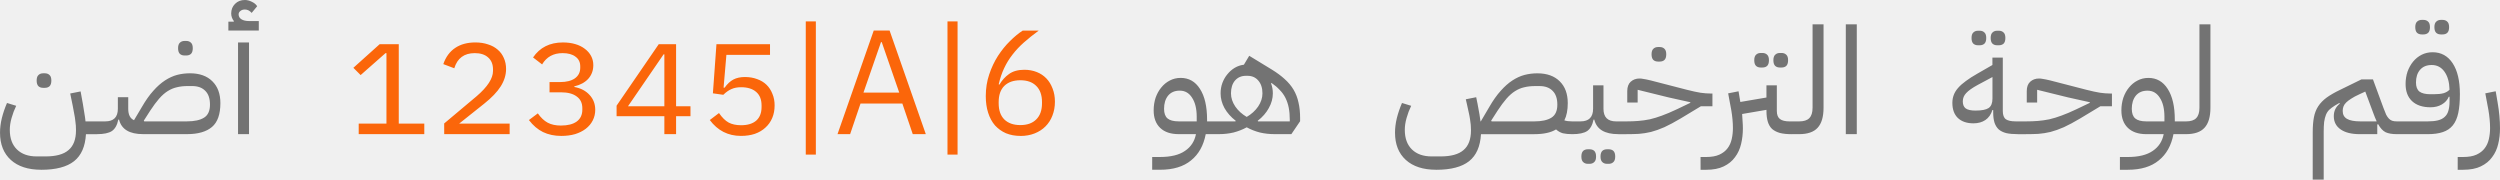
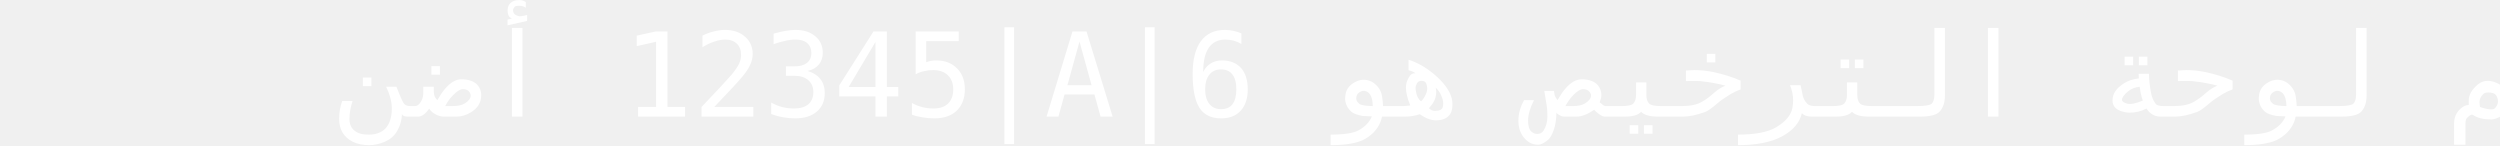
- <svg xmlns="http://www.w3.org/2000/svg" width="140.024mm" height="10.056mm" viewBox="0 0 140.024 10.056" version="1.1" id="svg1">
+ <svg xmlns="http://www.w3.org/2000/svg" width="177.954mm" height="10.344mm" viewBox="0 0 177.954 10.344" version="1.1" id="svg1">
  <defs id="defs1" />
-   <g id="layer1" transform="translate(-139.7,-391.0542)">
-     <path d="m 277.355,399.847 h 0.308 c 0.305,0 0.554,-0.044 0.748,-0.133 0.194,-0.089 0.346,-0.208 0.457,-0.357 0.111,-0.144 0.188,-0.316 0.233,-0.515 0.044,-0.194 0.067,-0.399 0.067,-0.615 0,-0.161 -0.008,-0.327 -0.025,-0.499 -0.017,-0.177 -0.039,-0.346 -0.067,-0.507 l -0.175,-0.939 0.582,-0.116 0.108,0.632 c 0.089,0.51 0.133,0.992 0.133,1.446 0,0.305 -0.033,0.596 -0.1,0.873 -0.067,0.283 -0.18,0.529 -0.341,0.74 -0.155,0.216 -0.366,0.388 -0.632,0.515 -0.26,0.127 -0.59,0.191 -0.989,0.191 h -0.308 z m -3.416,-1.828 0.166,-0.166 h 1.571 c 0.227,0 0.418,-0.019 0.573,-0.058 0.155,-0.039 0.28,-0.103 0.374,-0.191 0.1,-0.089 0.169,-0.202 0.208,-0.341 0.044,-0.144 0.067,-0.319 0.067,-0.524 v -0.266 h -0.042 c -0.078,0.183 -0.208,0.327 -0.391,0.432 -0.177,0.105 -0.388,0.158 -0.632,0.158 -0.443,0 -0.787,-0.114 -1.031,-0.341 -0.244,-0.227 -0.366,-0.549 -0.366,-0.964 0,-0.244 0.036,-0.474 0.108,-0.69 0.078,-0.216 0.183,-0.404 0.316,-0.565 0.133,-0.161 0.291,-0.288 0.474,-0.382 0.188,-0.094 0.393,-0.141 0.615,-0.141 0.477,0 0.851,0.205 1.122,0.615 0.271,0.41 0.407,0.986 0.407,1.729 0,0.416 -0.03,0.767 -0.091,1.056 -0.061,0.288 -0.163,0.521 -0.308,0.698 -0.139,0.172 -0.324,0.296 -0.557,0.374 -0.227,0.078 -0.51,0.116 -0.848,0.116 h -1.737 z m 2.061,-1.687 c 0.238,0 0.427,-0.019 0.565,-0.058 0.144,-0.044 0.255,-0.111 0.332,-0.199 -0.011,-0.421 -0.105,-0.756 -0.283,-1.006 -0.177,-0.249 -0.416,-0.374 -0.715,-0.374 -0.283,0 -0.501,0.091 -0.657,0.274 -0.15,0.177 -0.224,0.413 -0.224,0.706 0,0.233 0.064,0.402 0.191,0.507 0.133,0.1 0.341,0.15 0.623,0.15 z m 0.416,-3.349 c -0.111,0 -0.199,-0.03 -0.266,-0.091 -0.067,-0.067 -0.1,-0.172 -0.1,-0.316 0,-0.144 0.033,-0.247 0.1,-0.308 0.067,-0.067 0.155,-0.1 0.266,-0.1 h 0.091 c 0.111,0 0.199,0.033 0.266,0.1 0.067,0.061 0.1,0.163 0.1,0.308 0,0.144 -0.033,0.249 -0.1,0.316 -0.067,0.061 -0.155,0.091 -0.266,0.091 z m -1.072,0 c -0.111,0 -0.199,-0.03 -0.266,-0.091 -0.067,-0.067 -0.1,-0.172 -0.1,-0.316 0,-0.144 0.033,-0.247 0.1,-0.308 0.067,-0.067 0.155,-0.1 0.266,-0.1 h 0.091 c 0.111,0 0.199,0.033 0.266,0.1 0.067,0.061 0.1,0.163 0.1,0.308 0,0.144 -0.033,0.249 -0.1,0.316 -0.067,0.061 -0.155,0.091 -0.266,0.091 z m -6.109,5.469 c 0,-0.321 0.022,-0.598 0.067,-0.831 0.044,-0.233 0.125,-0.438 0.241,-0.615 0.116,-0.177 0.271,-0.338 0.465,-0.482 0.199,-0.144 0.454,-0.291 0.765,-0.44 l 1.188,-0.582 h 0.648 l 0.59,1.604 c 0.055,0.15 0.105,0.274 0.15,0.374 0.05,0.094 0.102,0.169 0.158,0.224 0.055,0.055 0.116,0.094 0.183,0.116 0.072,0.022 0.155,0.033 0.249,0.033 h 0.166 v 0.549 l -0.166,0.166 c -0.26,0 -0.468,-0.036 -0.623,-0.108 -0.155,-0.078 -0.294,-0.227 -0.416,-0.449 l -0.05,0.017 v 0.54 h -0.989 c -0.454,0 -0.809,-0.089 -1.064,-0.266 -0.255,-0.177 -0.382,-0.424 -0.382,-0.74 0,-0.294 0.114,-0.529 0.341,-0.706 l -0.033,-0.033 -0.258,0.15 c -0.122,0.078 -0.224,0.155 -0.308,0.233 -0.078,0.078 -0.139,0.172 -0.183,0.283 -0.044,0.111 -0.078,0.244 -0.1,0.399 -0.017,0.155 -0.025,0.344 -0.025,0.565 v 2.66 h -0.615 z m 1.679,-1.18 c 0,0.199 0.08,0.346 0.241,0.44 0.161,0.094 0.413,0.141 0.756,0.141 h 0.906 c -0.061,-0.127 -0.127,-0.291 -0.199,-0.49 l -0.44,-1.18 -0.341,0.158 c -0.183,0.083 -0.332,0.163 -0.449,0.241 -0.116,0.072 -0.211,0.144 -0.283,0.216 -0.072,0.072 -0.122,0.147 -0.15,0.224 -0.028,0.078 -0.042,0.161 -0.042,0.249 z m -9.187,0.748 0.166,-0.166 h 0.241 c 0.266,0 0.457,-0.061 0.573,-0.183 0.122,-0.122 0.183,-0.316 0.183,-0.582 v -4.671 h 0.615 v 4.671 c 0,0.51 -0.111,0.884 -0.332,1.122 -0.216,0.238 -0.562,0.357 -1.039,0.357 h -0.407 z m -3.291,1.828 h 0.44 c 0.604,0 1.069,-0.114 1.396,-0.341 0.332,-0.222 0.537,-0.535 0.615,-0.939 h -0.972 c -0.443,0 -0.787,-0.116 -1.031,-0.349 -0.244,-0.233 -0.366,-0.56 -0.366,-0.981 0,-0.249 0.036,-0.485 0.108,-0.706 0.078,-0.222 0.183,-0.413 0.316,-0.573 0.133,-0.166 0.291,-0.296 0.474,-0.391 0.188,-0.1 0.393,-0.15 0.615,-0.15 0.46,0 0.82,0.205 1.08,0.615 0.266,0.41 0.399,0.986 0.399,1.729 v 0.091 h 0.382 v 0.549 l -0.166,0.166 h -0.291 c -0.122,0.637 -0.396,1.128 -0.823,1.471 -0.421,0.349 -1,0.524 -1.737,0.524 h -0.44 z m 0.665,-2.693 c 0,0.244 0.064,0.421 0.191,0.532 0.133,0.111 0.341,0.166 0.623,0.166 h 1.014 v -0.258 c 0,-0.449 -0.086,-0.803 -0.258,-1.064 -0.166,-0.266 -0.396,-0.399 -0.69,-0.399 -0.283,0 -0.501,0.094 -0.657,0.283 -0.15,0.188 -0.224,0.435 -0.224,0.74 z m -6.383,0.864 0.166,-0.166 h 0.283 c 0.244,0 0.468,-0.008 0.673,-0.025 0.211,-0.017 0.424,-0.047 0.64,-0.091 0.216,-0.05 0.443,-0.119 0.682,-0.208 0.244,-0.089 0.518,-0.205 0.823,-0.349 l 0.765,-0.366 v -0.033 l -1.23,-0.274 -1.72,-0.424 v 0.715 h -0.582 v -0.64 c 0,-0.233 0.064,-0.407 0.191,-0.524 0.133,-0.122 0.299,-0.183 0.499,-0.183 0.061,0 0.133,0.008 0.216,0.025 0.089,0.011 0.224,0.039 0.407,0.083 l 2.028,0.524 c 0.305,0.078 0.56,0.133 0.765,0.166 0.205,0.028 0.382,0.042 0.532,0.042 h 0.133 v 0.715 h -0.648 l -1.13,0.682 c -0.344,0.205 -0.648,0.368 -0.914,0.49 -0.266,0.116 -0.515,0.205 -0.748,0.266 -0.233,0.055 -0.46,0.091 -0.682,0.108 -0.216,0.011 -0.449,0.017 -0.698,0.017 h -0.449 z m 0,0.549 c -0.255,0 -0.471,-0.019 -0.648,-0.058 -0.172,-0.044 -0.313,-0.114 -0.424,-0.208 -0.105,-0.1 -0.183,-0.224 -0.233,-0.374 -0.05,-0.155 -0.075,-0.346 -0.075,-0.573 v -0.141 h -0.042 c -0.078,0.249 -0.211,0.438 -0.399,0.565 -0.183,0.122 -0.404,0.183 -0.665,0.183 -0.371,0 -0.662,-0.1 -0.873,-0.299 -0.205,-0.199 -0.308,-0.482 -0.308,-0.848 0,-0.155 0.025,-0.299 0.075,-0.432 0.05,-0.139 0.13,-0.271 0.241,-0.399 0.116,-0.133 0.263,-0.263 0.44,-0.391 0.177,-0.133 0.393,-0.272 0.648,-0.416 l 0.839,-0.482 v -0.416 h 0.582 v 2.992 c 0,0.227 0.058,0.382 0.175,0.465 0.116,0.078 0.296,0.116 0.54,0.116 h 0.291 v 0.549 z m -2.36,-1.321 c 0.338,0 0.579,-0.047 0.723,-0.141 0.144,-0.1 0.216,-0.274 0.216,-0.524 v -1.213 l -0.839,0.449 c -0.294,0.161 -0.504,0.31 -0.632,0.449 -0.127,0.133 -0.191,0.288 -0.191,0.465 0,0.177 0.053,0.308 0.158,0.391 0.111,0.083 0.299,0.125 0.565,0.125 z m 1.205,-3.657 c -0.111,0 -0.199,-0.03 -0.266,-0.091 -0.067,-0.067 -0.1,-0.172 -0.1,-0.316 0,-0.144 0.033,-0.247 0.1,-0.308 0.067,-0.067 0.155,-0.1 0.266,-0.1 h 0.091 c 0.111,0 0.199,0.033 0.266,0.1 0.067,0.061 0.1,0.163 0.1,0.308 0,0.144 -0.033,0.249 -0.1,0.316 -0.067,0.061 -0.155,0.091 -0.266,0.091 z m -1.072,0 c -0.111,0 -0.199,-0.03 -0.266,-0.091 -0.067,-0.067 -0.1,-0.172 -0.1,-0.316 0,-0.144 0.033,-0.247 0.1,-0.308 0.067,-0.067 0.155,-0.1 0.266,-0.1 h 0.091 c 0.111,0 0.199,0.033 0.266,0.1 0.067,0.061 0.1,0.163 0.1,0.308 0,0.144 -0.033,0.249 -0.1,0.316 -0.067,0.061 -0.155,0.091 -0.266,0.091 z m -7.408,-1.172 h 0.615 v 6.15 h -0.615 z m -3.025,5.602 0.166,-0.166 h 0.241 c 0.266,0 0.457,-0.061 0.573,-0.183 0.122,-0.122 0.183,-0.316 0.183,-0.582 v -4.671 h 0.615 v 4.671 c 0,0.51 -0.111,0.884 -0.332,1.122 -0.216,0.238 -0.562,0.357 -1.039,0.357 h -0.407 z m -5.111,1.828 h 0.308 c 0.305,0 0.554,-0.044 0.748,-0.133 0.194,-0.089 0.346,-0.208 0.457,-0.357 0.111,-0.144 0.188,-0.316 0.233,-0.515 0.044,-0.194 0.067,-0.399 0.067,-0.615 0,-0.161 -0.008,-0.327 -0.025,-0.499 -0.017,-0.177 -0.039,-0.346 -0.067,-0.507 l -0.175,-0.939 0.582,-0.116 0.1,0.598 1.463,-0.249 v -0.682 h 0.582 v 1.438 c 0,0.211 0.058,0.36 0.175,0.449 0.116,0.089 0.296,0.133 0.54,0.133 h 0.291 v 0.549 l -0.166,0.166 h -0.017 c -0.255,0 -0.471,-0.022 -0.648,-0.067 -0.177,-0.05 -0.324,-0.125 -0.44,-0.224 -0.111,-0.105 -0.191,-0.241 -0.241,-0.407 -0.05,-0.166 -0.075,-0.366 -0.075,-0.598 v -0.067 l -1.363,0.233 c 0.011,0.139 0.019,0.274 0.025,0.407 0.011,0.133 0.017,0.266 0.017,0.399 0,0.305 -0.033,0.596 -0.1,0.873 -0.067,0.283 -0.18,0.529 -0.341,0.74 -0.155,0.216 -0.366,0.388 -0.632,0.515 -0.26,0.127 -0.59,0.191 -0.989,0.191 h -0.308 z m 4.446,-5.012 c -0.111,0 -0.199,-0.03 -0.266,-0.091 -0.067,-0.067 -0.1,-0.172 -0.1,-0.316 0,-0.144 0.033,-0.247 0.1,-0.308 0.067,-0.067 0.155,-0.1 0.266,-0.1 h 0.091 c 0.111,0 0.199,0.033 0.266,0.1 0.067,0.061 0.1,0.163 0.1,0.308 0,0.144 -0.033,0.249 -0.1,0.316 -0.067,0.061 -0.155,0.091 -0.266,0.091 z m -1.072,0 c -0.111,0 -0.199,-0.03 -0.266,-0.091 -0.067,-0.067 -0.1,-0.172 -0.1,-0.316 0,-0.144 0.033,-0.247 0.1,-0.308 0.067,-0.067 0.155,-0.1 0.266,-0.1 h 0.091 c 0.111,0 0.199,0.033 0.266,0.1 0.067,0.061 0.1,0.163 0.1,0.308 0,0.144 -0.033,0.249 -0.1,0.316 -0.067,0.061 -0.155,0.091 -0.266,0.091 z m -7.979,3.183 0.166,-0.166 h 0.283 c 0.244,0 0.468,-0.008 0.673,-0.025 0.211,-0.017 0.424,-0.047 0.64,-0.091 0.216,-0.05 0.443,-0.119 0.682,-0.208 0.244,-0.089 0.518,-0.205 0.823,-0.349 l 0.765,-0.366 v -0.033 l -1.23,-0.274 -1.72,-0.424 v 0.715 h -0.582 v -0.64 c 0,-0.233 0.064,-0.407 0.191,-0.524 0.133,-0.122 0.299,-0.183 0.499,-0.183 0.061,0 0.133,0.008 0.216,0.025 0.089,0.011 0.224,0.039 0.407,0.083 l 2.028,0.524 c 0.305,0.078 0.56,0.133 0.765,0.166 0.205,0.028 0.382,0.042 0.532,0.042 h 0.133 v 0.715 h -0.648 l -1.13,0.682 c -0.344,0.205 -0.648,0.368 -0.914,0.49 -0.266,0.116 -0.515,0.205 -0.748,0.266 -0.233,0.055 -0.46,0.091 -0.682,0.108 -0.216,0.011 -0.449,0.017 -0.698,0.017 h -0.449 z m 2.227,-3.516 c -0.111,0 -0.199,-0.03 -0.266,-0.091 -0.067,-0.067 -0.1,-0.172 -0.1,-0.316 0,-0.144 0.033,-0.247 0.1,-0.308 0.067,-0.067 0.155,-0.1 0.266,-0.1 h 0.091 c 0.111,0 0.199,0.033 0.266,0.1 0.067,0.061 0.1,0.163 0.1,0.308 0,0.144 -0.033,0.249 -0.1,0.316 -0.067,0.061 -0.155,0.091 -0.266,0.091 z m -4.804,3.516 0.166,-0.166 h 0.291 c 0.471,0 0.706,-0.235 0.706,-0.706 v -1.313 h 0.582 v 1.313 c 0,0.471 0.235,0.706 0.706,0.706 h 0.291 v 0.549 l -0.166,0.166 c -0.765,0 -1.213,-0.272 -1.346,-0.814 h -0.042 c -0.061,0.305 -0.18,0.518 -0.357,0.64 -0.177,0.116 -0.454,0.175 -0.831,0.175 z m 1.945,2.211 c -0.111,0 -0.199,-0.033 -0.266,-0.1 -0.067,-0.061 -0.1,-0.163 -0.1,-0.308 0,-0.144 0.033,-0.249 0.1,-0.316 0.067,-0.061 0.155,-0.091 0.266,-0.091 h 0.091 c 0.111,0 0.199,0.03 0.266,0.091 0.067,0.067 0.1,0.172 0.1,0.316 0,0.144 -0.033,0.247 -0.1,0.308 -0.067,0.067 -0.155,0.1 -0.266,0.1 z m -1.072,0 c -0.111,0 -0.199,-0.033 -0.266,-0.1 -0.067,-0.061 -0.1,-0.163 -0.1,-0.308 0,-0.144 0.033,-0.249 0.1,-0.316 0.067,-0.061 0.155,-0.091 0.266,-0.091 h 0.091 c 0.111,0 0.199,0.03 0.266,0.091 0.067,0.067 0.1,0.172 0.1,0.316 0,0.144 -0.033,0.247 -0.1,0.308 -0.067,0.067 -0.155,0.1 -0.266,0.1 z m -8.502,0.332 c -0.726,0 -1.291,-0.183 -1.695,-0.549 -0.404,-0.366 -0.607,-0.875 -0.607,-1.529 0,-0.255 0.033,-0.524 0.1,-0.806 0.072,-0.288 0.169,-0.573 0.291,-0.856 l 0.515,0.158 c -0.105,0.216 -0.191,0.443 -0.258,0.682 -0.067,0.233 -0.1,0.454 -0.1,0.665 0,0.471 0.133,0.837 0.399,1.097 0.266,0.26 0.634,0.391 1.105,0.391 h 0.499 c 0.587,0 1.017,-0.119 1.288,-0.357 0.277,-0.233 0.416,-0.601 0.416,-1.105 0,-0.067 -0.003,-0.136 -0.008,-0.208 0,-0.072 -0.008,-0.158 -0.025,-0.258 -0.011,-0.105 -0.03,-0.23 -0.058,-0.374 -0.028,-0.144 -0.067,-0.321 -0.116,-0.532 l -0.083,-0.366 0.582,-0.116 0.075,0.366 c 0.044,0.233 0.08,0.429 0.108,0.59 0.028,0.155 0.047,0.288 0.058,0.399 h 0.017 l 0.474,-0.806 c 0.211,-0.366 0.424,-0.668 0.64,-0.906 0.216,-0.244 0.435,-0.438 0.657,-0.582 0.222,-0.144 0.446,-0.247 0.673,-0.308 0.233,-0.061 0.474,-0.091 0.723,-0.091 0.537,0 0.956,0.15 1.255,0.449 0.299,0.294 0.449,0.701 0.449,1.222 0,0.388 -0.064,0.709 -0.191,0.964 0.116,0.039 0.266,0.058 0.449,0.058 h 0.166 v 0.549 l -0.166,0.166 c -0.211,0 -0.388,-0.017 -0.532,-0.05 -0.139,-0.039 -0.266,-0.111 -0.382,-0.216 -0.288,0.177 -0.693,0.266 -1.213,0.266 h -2.992 c -0.039,0.687 -0.26,1.191 -0.665,1.513 -0.404,0.321 -1.02,0.482 -1.845,0.482 z m 5.502,-2.709 c 0.416,0 0.734,-0.069 0.956,-0.208 0.222,-0.139 0.332,-0.382 0.332,-0.731 0,-0.344 -0.089,-0.601 -0.266,-0.773 -0.172,-0.177 -0.416,-0.266 -0.731,-0.266 h -0.249 c -0.222,0 -0.424,0.022 -0.607,0.067 -0.177,0.039 -0.349,0.111 -0.515,0.216 -0.161,0.1 -0.321,0.241 -0.482,0.424 -0.155,0.177 -0.321,0.402 -0.499,0.673 l -0.357,0.557 0.025,0.042 z m -18.113,0.166 0.166,-0.166 h 1.205 l 0.017,-0.033 c -0.272,-0.211 -0.482,-0.449 -0.632,-0.715 -0.144,-0.266 -0.216,-0.54 -0.216,-0.823 0,-0.205 0.033,-0.399 0.1,-0.582 0.072,-0.188 0.166,-0.352 0.283,-0.49 0.116,-0.144 0.252,-0.263 0.407,-0.357 0.161,-0.094 0.332,-0.152 0.515,-0.175 l 0.299,-0.499 1.255,0.765 c 0.288,0.177 0.532,0.357 0.731,0.54 0.205,0.183 0.371,0.382 0.499,0.598 0.127,0.216 0.219,0.454 0.274,0.715 0.061,0.255 0.091,0.549 0.091,0.881 v 0.166 l -0.49,0.723 h -0.947 c -0.283,0 -0.554,-0.03 -0.814,-0.091 -0.26,-0.067 -0.507,-0.163 -0.74,-0.291 -0.233,0.127 -0.479,0.224 -0.74,0.291 -0.26,0.061 -0.532,0.091 -0.814,0.091 h -0.449 z m 2.003,-0.416 c 0.266,-0.155 0.479,-0.349 0.64,-0.582 0.161,-0.238 0.241,-0.485 0.241,-0.74 0,-0.299 -0.078,-0.537 -0.233,-0.715 -0.15,-0.177 -0.352,-0.266 -0.607,-0.266 h -0.083 c -0.255,0 -0.46,0.089 -0.615,0.266 -0.15,0.177 -0.224,0.416 -0.224,0.715 0,0.255 0.08,0.501 0.241,0.74 0.161,0.233 0.374,0.427 0.64,0.582 z m 1.363,-1.878 c 0.067,0.177 0.1,0.363 0.1,0.557 0,0.283 -0.075,0.557 -0.224,0.823 -0.144,0.266 -0.352,0.504 -0.623,0.715 l 0.017,0.033 h 1.779 v -0.091 c 0,-0.249 -0.019,-0.474 -0.058,-0.673 -0.039,-0.199 -0.1,-0.382 -0.183,-0.549 -0.083,-0.166 -0.191,-0.316 -0.324,-0.449 -0.127,-0.139 -0.28,-0.269 -0.457,-0.391 z m -6.657,4.122 h 0.44 c 0.604,0 1.069,-0.114 1.396,-0.341 0.332,-0.222 0.537,-0.535 0.615,-0.939 h -0.972 c -0.443,0 -0.787,-0.116 -1.031,-0.349 -0.244,-0.233 -0.366,-0.56 -0.366,-0.981 0,-0.249 0.036,-0.485 0.108,-0.706 0.078,-0.222 0.183,-0.413 0.316,-0.573 0.133,-0.166 0.291,-0.296 0.474,-0.391 0.188,-0.1 0.393,-0.15 0.615,-0.15 0.46,0 0.82,0.205 1.08,0.615 0.266,0.41 0.399,0.986 0.399,1.729 v 0.091 h 0.382 v 0.549 l -0.166,0.166 h -0.291 c -0.122,0.637 -0.396,1.128 -0.823,1.471 -0.421,0.349 -1,0.524 -1.737,0.524 h -0.44 z m 0.665,-2.693 c 0,0.244 0.064,0.421 0.191,0.532 0.133,0.111 0.341,0.166 0.623,0.166 h 1.014 v -0.258 c 0,-0.449 -0.086,-0.803 -0.258,-1.064 -0.166,-0.266 -0.396,-0.399 -0.69,-0.399 -0.283,0 -0.501,0.094 -0.657,0.283 -0.15,0.188 -0.224,0.435 -0.224,0.74 z m -52.407,-4.887 h 0.299 l 0.008,-0.033 c -0.044,-0.055 -0.08,-0.119 -0.108,-0.191 -0.028,-0.078 -0.042,-0.155 -0.042,-0.233 0,-0.216 0.072,-0.396 0.216,-0.54 0.144,-0.144 0.327,-0.216 0.549,-0.216 0.127,0 0.258,0.033 0.391,0.1 0.133,0.061 0.233,0.144 0.299,0.249 l -0.308,0.374 c -0.111,-0.127 -0.238,-0.191 -0.382,-0.191 -0.1,0 -0.183,0.028 -0.249,0.083 -0.067,0.05 -0.1,0.114 -0.1,0.191 0,0.116 0.053,0.208 0.158,0.274 0.105,0.067 0.252,0.1 0.44,0.1 h 0.532 v 0.532 h -1.704 z m 0.54,1.164 h 0.615 v 5.136 h -0.615 z m -6.15,3.715 c 0,0.332 0.108,0.546 0.324,0.64 l 0.441,-0.74 c 0.211,-0.366 0.424,-0.668 0.64,-0.906 0.216,-0.244 0.435,-0.438 0.657,-0.582 0.222,-0.144 0.446,-0.247 0.673,-0.308 0.233,-0.061 0.474,-0.091 0.723,-0.091 0.537,0 0.956,0.15 1.255,0.449 0.299,0.294 0.449,0.701 0.449,1.222 0,0.626 -0.158,1.072 -0.474,1.338 -0.316,0.266 -0.781,0.399 -1.396,0.399 h -2.46 c -0.765,0 -1.213,-0.272 -1.346,-0.814 h -0.042 c -0.061,0.305 -0.18,0.518 -0.357,0.64 -0.177,0.116 -0.454,0.175 -0.831,0.175 v -0.549 l 0.166,-0.166 h 0.291 c 0.471,0 0.706,-0.235 0.706,-0.706 v -0.648 h 0.582 z m 3.291,0.706 c 0.416,0 0.734,-0.069 0.956,-0.208 0.222,-0.139 0.332,-0.382 0.332,-0.731 0,-0.344 -0.089,-0.601 -0.266,-0.773 -0.172,-0.177 -0.416,-0.266 -0.731,-0.266 h -0.249 c -0.222,0 -0.424,0.022 -0.607,0.067 -0.177,0.039 -0.349,0.111 -0.515,0.216 -0.161,0.1 -0.321,0.241 -0.482,0.424 -0.155,0.177 -0.321,0.402 -0.499,0.673 l -0.357,0.557 0.025,0.042 z m -0.133,-3.69 c -0.111,0 -0.199,-0.03 -0.266,-0.091 -0.067,-0.067 -0.1,-0.172 -0.1,-0.316 0,-0.144 0.033,-0.247 0.1,-0.308 0.067,-0.067 0.155,-0.1 0.266,-0.1 h 0.091 c 0.111,0 0.199,0.033 0.266,0.1 0.067,0.061 0.1,0.163 0.1,0.308 0,0.144 -0.033,0.249 -0.1,0.316 -0.067,0.061 -0.155,0.091 -0.266,0.091 z m -8.037,6.4 c -0.726,0 -1.291,-0.183 -1.695,-0.549 -0.404,-0.366 -0.607,-0.875 -0.607,-1.529 0,-0.255 0.033,-0.524 0.1,-0.806 0.072,-0.288 0.169,-0.573 0.291,-0.856 l 0.515,0.158 c -0.105,0.216 -0.191,0.443 -0.258,0.682 -0.067,0.233 -0.1,0.454 -0.1,0.665 0,0.471 0.133,0.837 0.399,1.097 0.266,0.26 0.634,0.391 1.105,0.391 h 0.499 c 0.587,0 1.017,-0.119 1.288,-0.357 0.277,-0.233 0.416,-0.601 0.416,-1.105 0,-0.089 -0.003,-0.177 -0.008,-0.266 -0.005,-0.089 -0.016,-0.186 -0.033,-0.291 -0.011,-0.111 -0.03,-0.233 -0.058,-0.366 -0.022,-0.133 -0.05,-0.283 -0.083,-0.449 l -0.141,-0.69 0.582,-0.116 0.125,0.69 c 0.039,0.216 0.069,0.404 0.091,0.565 0.028,0.155 0.047,0.296 0.058,0.424 h 0.814 v 0.549 l -0.166,0.166 h -0.623 c -0.039,0.687 -0.26,1.191 -0.665,1.513 -0.404,0.321 -1.02,0.482 -1.845,0.482 z m 0.116,-4.588 c -0.111,0 -0.199,-0.03 -0.266,-0.091 -0.067,-0.067 -0.1,-0.172 -0.1,-0.316 0,-0.144 0.033,-0.247 0.1,-0.308 0.067,-0.067 0.155,-0.1 0.266,-0.1 h 0.091 c 0.111,0 0.199,0.033 0.266,0.1 0.067,0.061 0.1,0.163 0.1,0.308 0,0.144 -0.033,0.249 -0.1,0.316 -0.067,0.061 -0.155,0.091 -0.266,0.091 z" id="text10" style="font-size:8.311px;line-height:1.25;font-family:'IBM Plex Sans Arabic';-inkscape-font-specification:'IBM Plex Sans Arabic';text-align:center;letter-spacing:0px;word-spacing:2.646px;direction:rtl;text-anchor:middle;fill:#737373;fill-opacity:1;stroke-width:0.058" aria-label="رقم لوحة الترخيص هو ⁦12345|A|6⁩ أضن&#10;" />
-     <path d="m 159.791,397.977 h 1.554 v -3.948 h -0.05 l -1.396,1.23 -0.407,-0.407 1.471,-1.321 h 1.072 v 4.446 h 1.43 v 0.59 h -3.674 z m 4.787,-0.008 1.812,-1.521 c 0.615,-0.526 0.923,-1 0.923,-1.421 v -0.083 c 0,-0.288 -0.091,-0.513 -0.274,-0.673 -0.177,-0.161 -0.427,-0.241 -0.748,-0.241 -0.593,0 -0.975,0.283 -1.147,0.848 l -0.615,-0.233 c 0.139,-0.399 0.36,-0.701 0.665,-0.906 0.305,-0.205 0.682,-0.308 1.13,-0.308 0.26,0 0.496,0.036 0.706,0.108 0.216,0.067 0.399,0.166 0.549,0.299 0.15,0.127 0.263,0.283 0.341,0.465 0.083,0.183 0.125,0.388 0.125,0.615 0,0.332 -0.1,0.657 -0.299,0.972 -0.199,0.316 -0.513,0.643 -0.939,0.981 l -1.388,1.105 h 2.826 v 0.59 h -3.665 z m 6.499,-2.319 c 0.349,0 0.623,-0.069 0.823,-0.208 0.199,-0.144 0.299,-0.341 0.299,-0.59 v -0.083 c 0,-0.233 -0.089,-0.413 -0.266,-0.54 -0.172,-0.133 -0.413,-0.199 -0.723,-0.199 -0.515,0 -0.898,0.211 -1.147,0.632 l -0.507,-0.391 c 0.382,-0.56 0.939,-0.839 1.671,-0.839 0.255,0 0.485,0.03 0.69,0.091 0.211,0.061 0.391,0.15 0.54,0.266 0.15,0.111 0.266,0.244 0.349,0.399 0.083,0.155 0.125,0.327 0.125,0.515 0,0.299 -0.094,0.554 -0.283,0.765 -0.188,0.205 -0.449,0.346 -0.781,0.424 v 0.033 c 0.36,0.067 0.645,0.216 0.856,0.449 0.211,0.227 0.316,0.504 0.316,0.831 0,0.216 -0.047,0.416 -0.141,0.598 -0.089,0.177 -0.219,0.332 -0.391,0.465 -0.166,0.127 -0.366,0.227 -0.598,0.299 -0.233,0.067 -0.49,0.1 -0.773,0.1 -0.382,0 -0.723,-0.072 -1.022,-0.216 -0.294,-0.144 -0.557,-0.368 -0.79,-0.673 l 0.499,-0.374 c 0.172,0.244 0.357,0.418 0.557,0.524 0.199,0.105 0.443,0.158 0.731,0.158 0.388,0 0.684,-0.075 0.889,-0.224 0.211,-0.155 0.316,-0.377 0.316,-0.665 v -0.083 c 0,-0.288 -0.105,-0.507 -0.316,-0.657 -0.205,-0.155 -0.501,-0.233 -0.889,-0.233 h -0.632 v -0.573 z m 5.834,1.912 h -2.676 v -0.59 l 2.36,-3.441 h 0.972 v 3.474 h 0.806 v 0.557 h -0.806 v 1.006 h -0.657 z m 0,-0.557 v -2.909 h -0.042 l -1.995,2.909 z m 3.474,-2.876 -0.158,1.837 h 0.058 c 0.15,-0.211 0.313,-0.363 0.49,-0.457 0.177,-0.094 0.393,-0.141 0.648,-0.141 0.249,0 0.476,0.039 0.682,0.116 0.205,0.072 0.38,0.177 0.524,0.316 0.144,0.139 0.255,0.308 0.332,0.507 0.083,0.194 0.125,0.41 0.125,0.648 0,0.26 -0.044,0.496 -0.133,0.706 -0.089,0.211 -0.216,0.391 -0.382,0.54 -0.161,0.15 -0.357,0.266 -0.59,0.349 -0.233,0.078 -0.493,0.116 -0.781,0.116 -0.72,0 -1.302,-0.296 -1.745,-0.889 l 0.515,-0.391 c 0.177,0.255 0.357,0.432 0.54,0.532 0.188,0.1 0.421,0.15 0.698,0.15 0.366,0 0.648,-0.086 0.848,-0.258 0.199,-0.177 0.299,-0.432 0.299,-0.765 v -0.083 c 0,-0.332 -0.1,-0.585 -0.299,-0.756 -0.199,-0.177 -0.482,-0.266 -0.848,-0.266 -0.205,0 -0.382,0.033 -0.532,0.1 -0.15,0.061 -0.305,0.169 -0.465,0.324 l -0.582,-0.083 0.199,-2.751 h 3 v 0.598 z m 4.446,5.585 v -7.463 h 0.565 v 7.463 z m 5.992,-1.147 -0.582,-1.712 h -2.344 l -0.582,1.712 h -0.706 l 2.028,-5.801 h 0.889 l 2.028,5.801 z m -1.737,-5.153 h -0.042 l -0.981,2.826 h 2.003 z m 3.682,6.3 v -7.463 h 0.565 v 7.463 z m 4.089,-1.047 c -0.299,0 -0.571,-0.05 -0.814,-0.15 -0.238,-0.105 -0.443,-0.252 -0.615,-0.44 -0.166,-0.194 -0.294,-0.429 -0.382,-0.706 -0.089,-0.277 -0.133,-0.587 -0.133,-0.931 0,-0.432 0.064,-0.837 0.191,-1.213 0.127,-0.382 0.291,-0.729 0.49,-1.039 0.205,-0.316 0.429,-0.593 0.673,-0.831 0.244,-0.244 0.482,-0.44 0.715,-0.59 h 0.898 c -0.31,0.227 -0.587,0.449 -0.831,0.665 -0.244,0.216 -0.457,0.443 -0.64,0.682 -0.183,0.233 -0.338,0.485 -0.465,0.756 -0.127,0.266 -0.23,0.568 -0.308,0.906 l 0.042,0.017 c 0.139,-0.238 0.316,-0.435 0.532,-0.59 0.222,-0.161 0.51,-0.241 0.864,-0.241 0.249,0 0.479,0.042 0.69,0.125 0.211,0.083 0.391,0.202 0.54,0.357 0.15,0.155 0.266,0.344 0.349,0.565 0.089,0.222 0.133,0.468 0.133,0.74 0,0.283 -0.047,0.543 -0.141,0.781 -0.089,0.233 -0.219,0.435 -0.391,0.607 -0.166,0.166 -0.368,0.296 -0.607,0.391 -0.238,0.094 -0.501,0.141 -0.79,0.141 z m -0.008,-0.607 c 0.382,0 0.679,-0.105 0.889,-0.316 0.216,-0.211 0.324,-0.513 0.324,-0.906 v -0.067 c 0,-0.393 -0.108,-0.695 -0.324,-0.906 -0.211,-0.211 -0.507,-0.316 -0.889,-0.316 -0.382,0 -0.682,0.105 -0.898,0.316 -0.211,0.211 -0.316,0.513 -0.316,0.906 v 0.067 c 0,0.393 0.105,0.695 0.316,0.906 0.216,0.211 0.515,0.316 0.898,0.316 z" id="path1" style="font-size:8.311px;line-height:1.25;font-family:'IBM Plex Sans Arabic';-inkscape-font-specification:'IBM Plex Sans Arabic';text-align:center;letter-spacing:0px;word-spacing:2.646px;direction:rtl;text-anchor:middle;fill:#fb660a;fill-opacity:1;stroke-width:0.058" aria-label="رقم لوحة الترخيص هو ⁦12345|A|6⁩ أضن&#10;" />
+   <g id="layer1" transform="translate(-120.1208,-392.9062)">
+     <text xml:space="preserve" style="font-style:normal;font-variant:normal;font-weight:normal;font-stretch:normal;font-size:8.311px;line-height:1.25;font-family:'DejaVu Sans Mono';-inkscape-font-specification:'DejaVu Sans Mono';text-align:center;letter-spacing:0px;word-spacing:2.646px;direction:rtl;text-anchor:middle;fill:#ffffff;fill-opacity:1;stroke-width:0.058" x="209.471" y="401.205" id="text10">
+       <tspan style="font-style:normal;font-variant:normal;font-weight:normal;font-stretch:normal;font-family:'DejaVu Sans Mono';-inkscape-font-specification:'DejaVu Sans Mono';word-spacing:2.646px;fill:#ffffff;fill-opacity:1;stroke-width:0.058" x="209.471" y="401.205" id="tspan9">رقم لوحة الترخيص هو ⁦12345|A|6⁩ أضن</tspan>
+       <tspan style="font-style:normal;font-variant:normal;font-weight:normal;font-stretch:normal;font-family:'DejaVu Sans Mono';-inkscape-font-specification:'DejaVu Sans Mono';word-spacing:2.646px;fill:#ffffff;fill-opacity:1;stroke-width:0.058" x="209.471" y="411.594" id="tspan10" />
+     </text>
  </g>
</svg>
